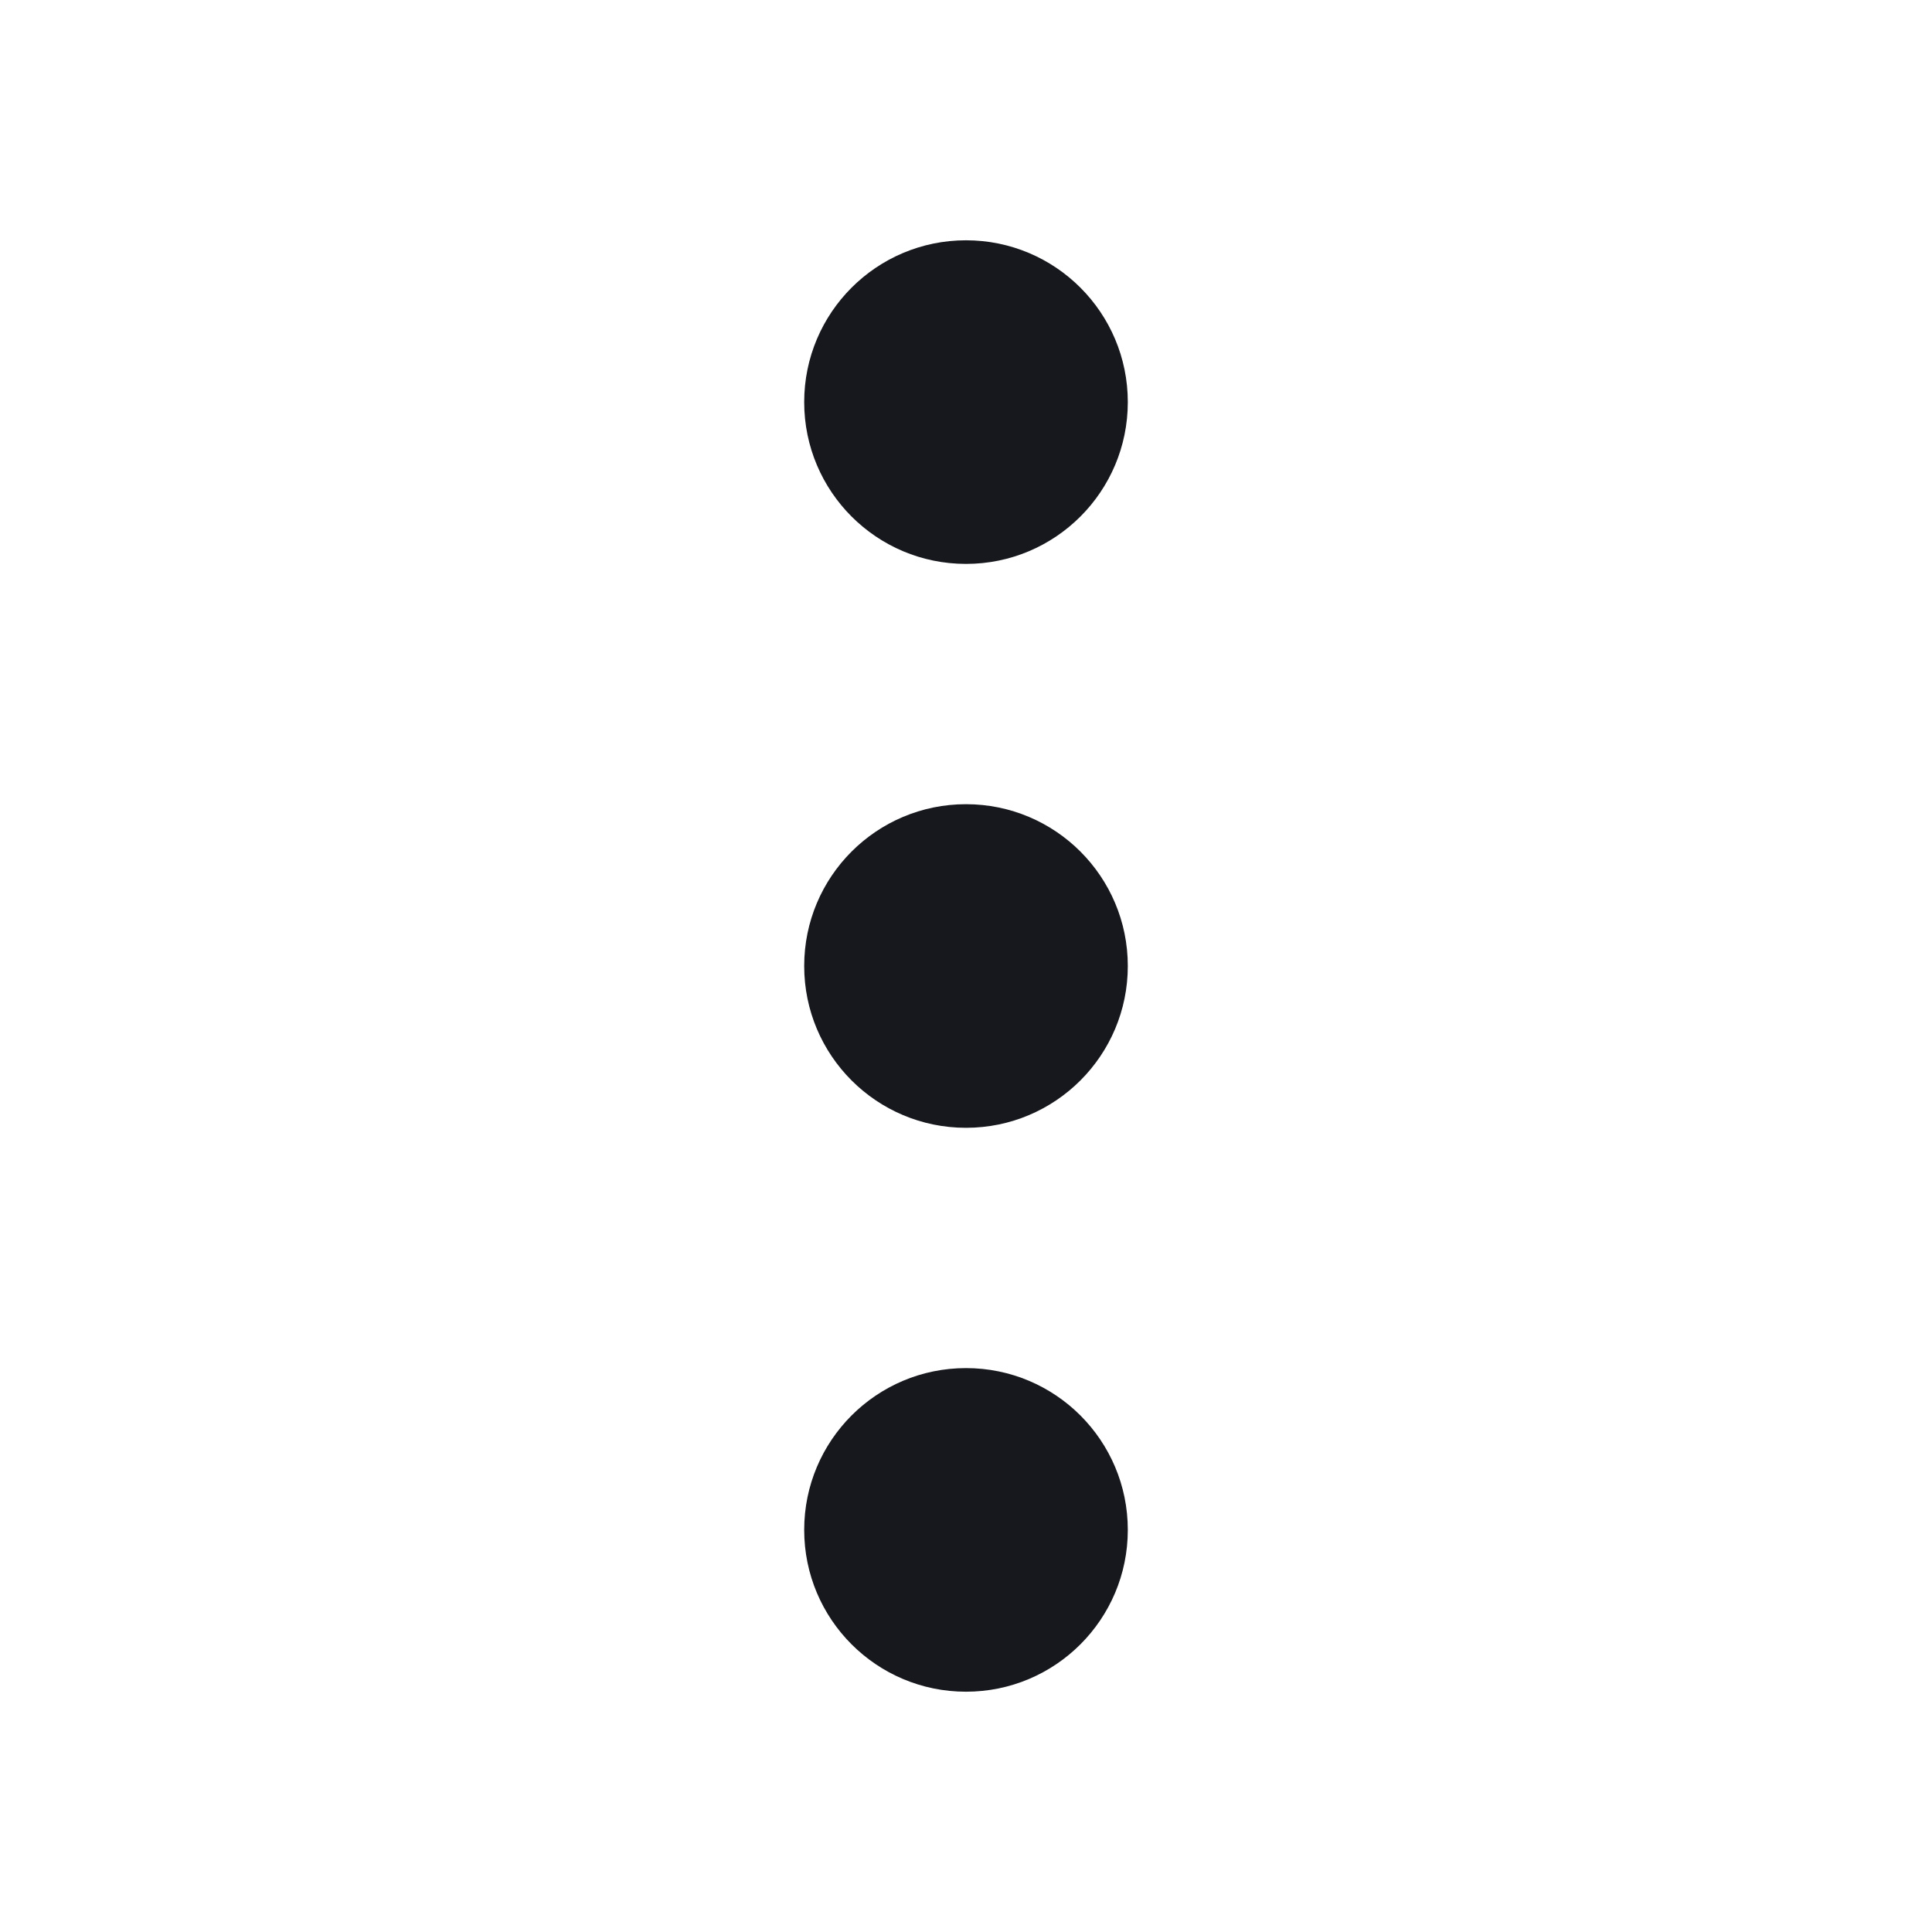
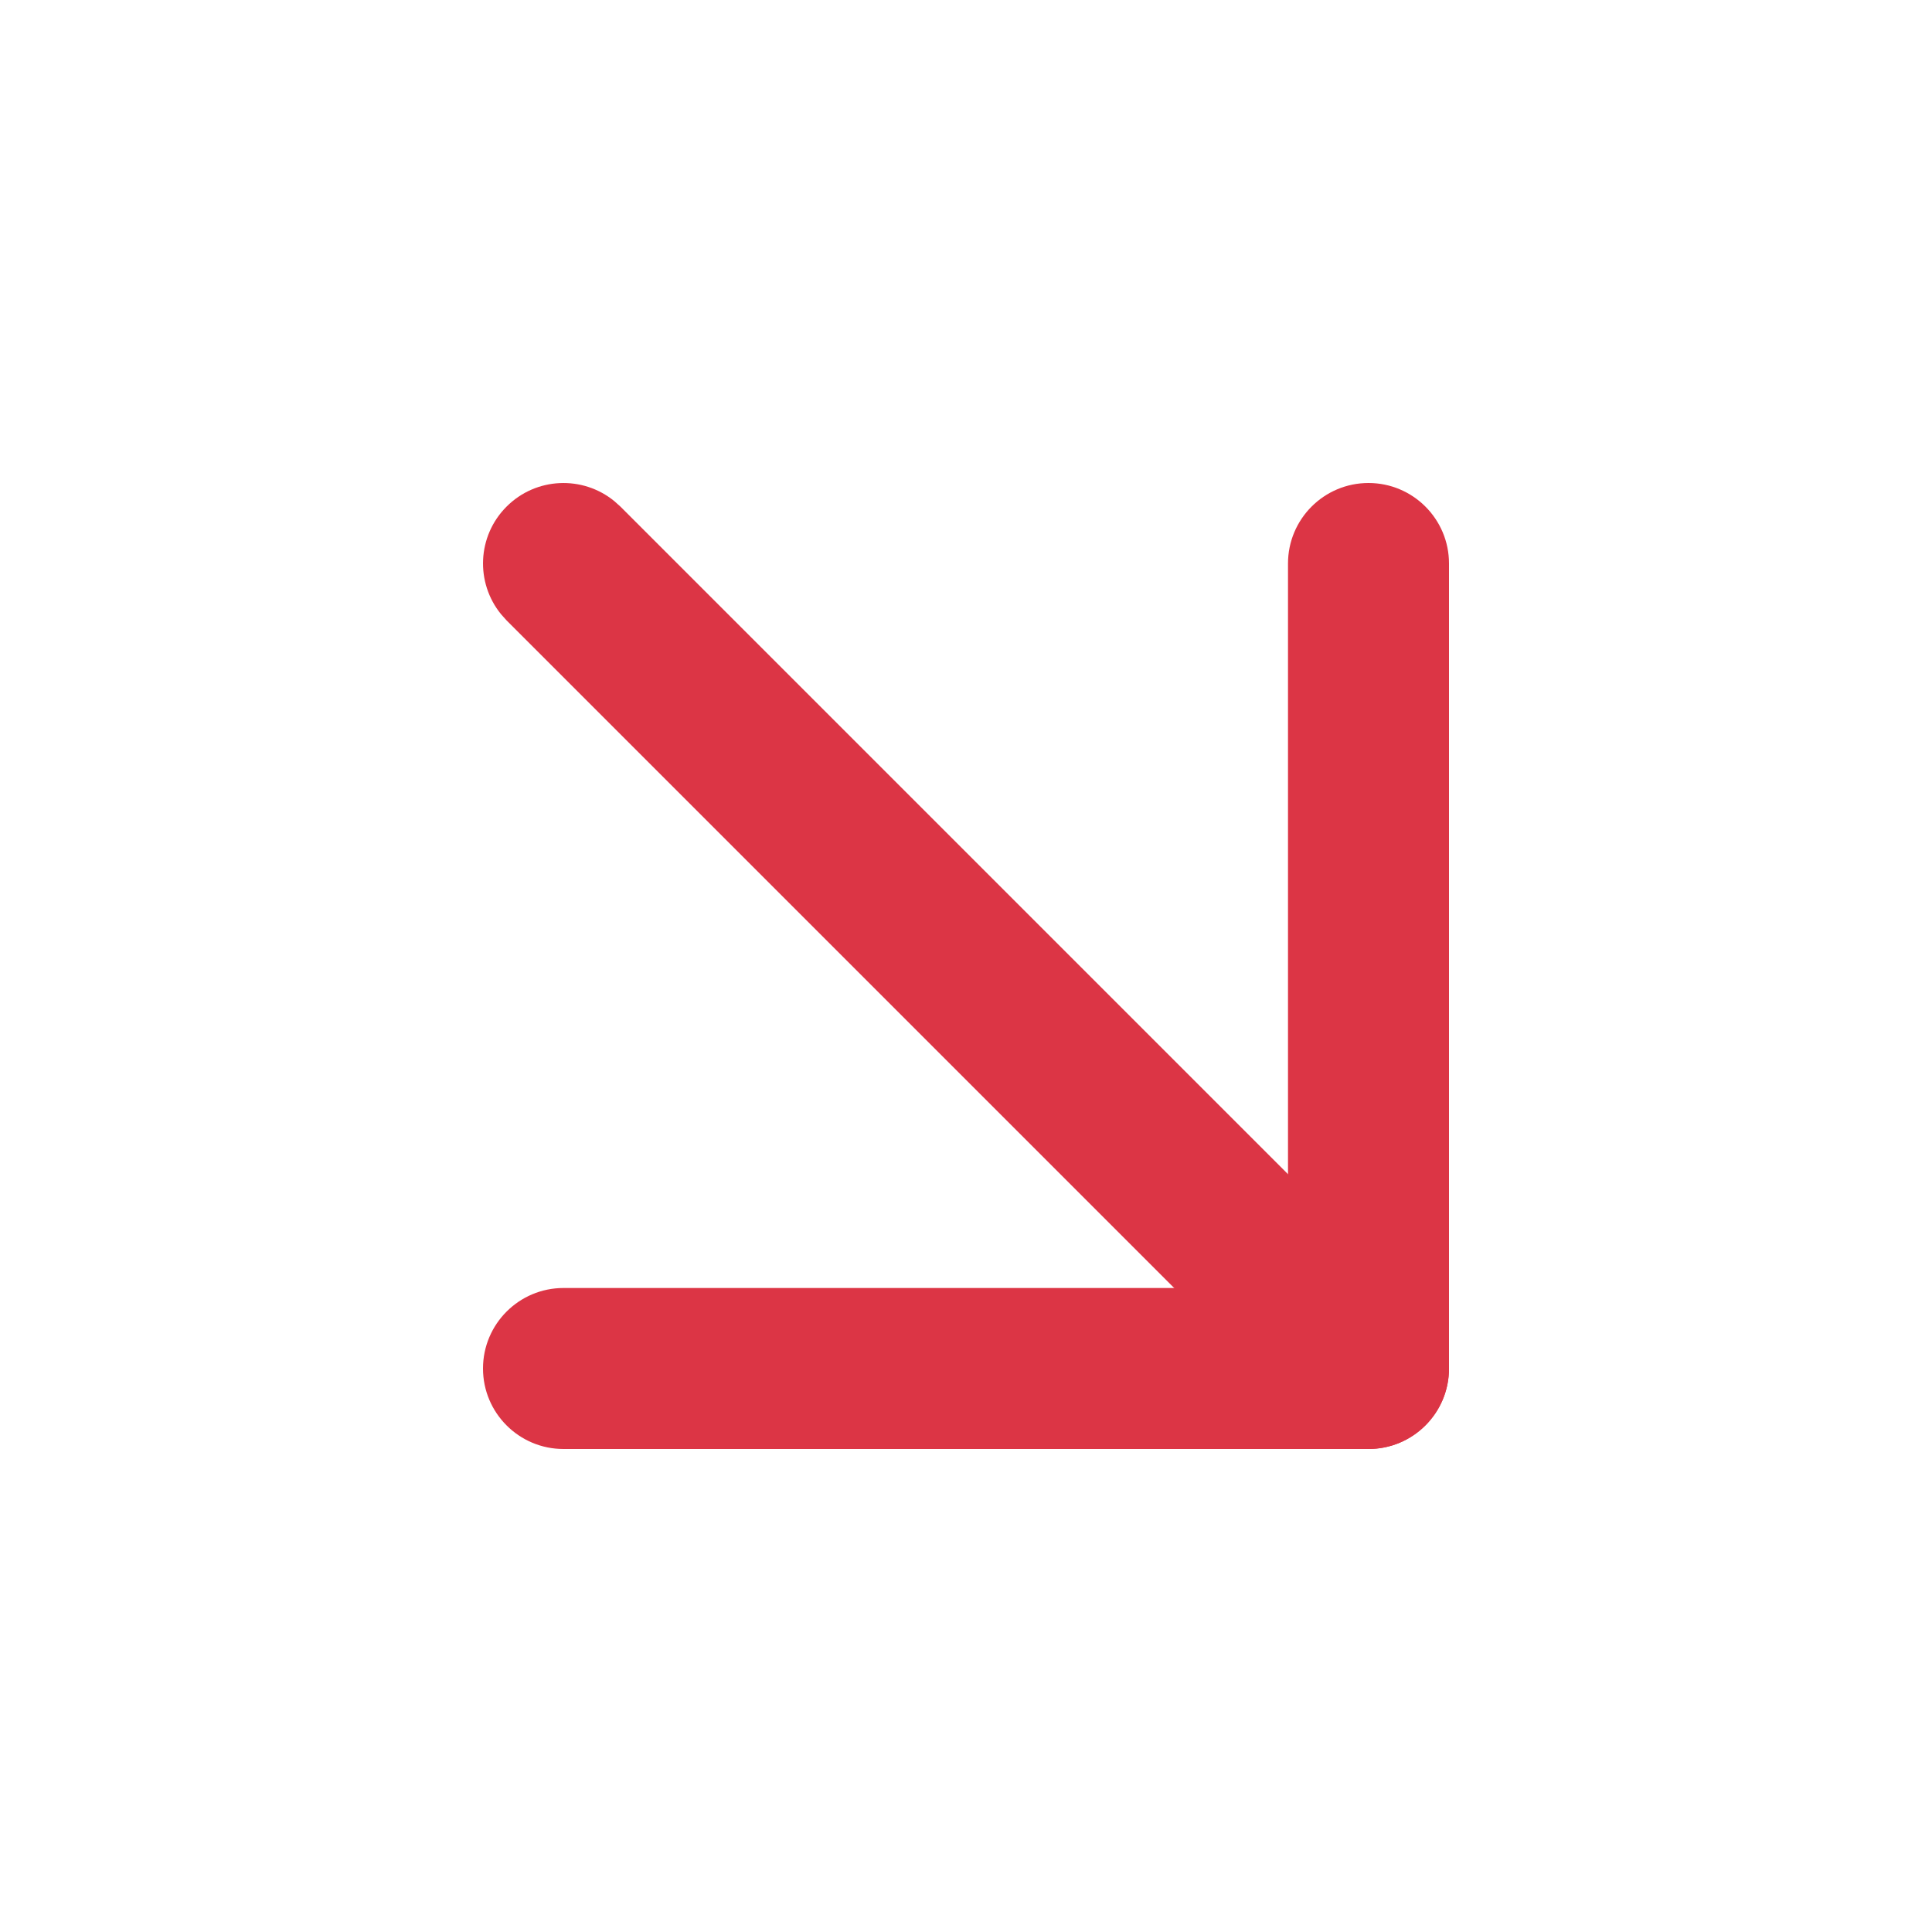
- <svg xmlns="http://www.w3.org/2000/svg" width="16" height="16" viewBox="0 0 16 16">
+ <svg xmlns="http://www.w3.org/2000/svg" width="12" height="12" viewBox="0 0 12 12">
  <g transform="matrix(1 0 0 1 0 0)">
    <g style="">
-       <g transform="matrix(0.67 0 0 0.67 8 8)">
-         <path style="stroke: none; stroke-width: 1; stroke-dasharray: none; stroke-linecap: butt; stroke-dashoffset: 0; stroke-linejoin: miter; stroke-miterlimit: 4; fill: rgb(22,24,29); fill-rule: nonzero; opacity: 1;" transform=" translate(-12, -12)" d="M 10 12 C 10 10.895 10.895 10 12 10 C 13.105 10 14 10.895 14 12 C 14 13.105 13.105 14 12 14 C 10.895 14 10 13.105 10 12 Z" stroke-linecap="round" />
+       <g transform="matrix(0.5 0 0 0.5 6 6)">
+         <path style="stroke: none; stroke-width: 1; stroke-dasharray: none; stroke-linecap: butt; stroke-dashoffset: 0; stroke-linejoin: miter; stroke-miterlimit: 4; fill: rgb(220,53,69); fill-rule: nonzero; opacity: 1;" transform=" translate(-12, -12)" d="M 6.293 6.293 C 6.659 5.927 7.238 5.904 7.631 6.225 L 7.707 6.293 L 17.707 16.293 L 17.775 16.369 C 18.096 16.762 18.073 17.341 17.707 17.707 C 17.341 18.073 16.762 18.096 16.369 17.775 L 16.293 17.707 L 6.293 7.707 L 6.225 7.631 C 5.904 7.238 5.927 6.659 6.293 6.293 Z" stroke-linecap="round" />
      </g>
-       <g transform="matrix(0.67 0 0 0.67 8 3.33)">
-         <path style="stroke: none; stroke-width: 1; stroke-dasharray: none; stroke-linecap: butt; stroke-dashoffset: 0; stroke-linejoin: miter; stroke-miterlimit: 4; fill: rgb(22,24,29); fill-rule: nonzero; opacity: 1;" transform=" translate(-12, -5)" d="M 10 5 C 10 3.895 10.895 3 12 3 C 13.105 3 14 3.895 14 5 C 14 6.105 13.105 7 12 7 C 10.895 7 10 6.105 10 5 Z" stroke-linecap="round" />
-       </g>
-       <g transform="matrix(0.67 0 0 0.67 8 12.67)">
-         <path style="stroke: none; stroke-width: 1; stroke-dasharray: none; stroke-linecap: butt; stroke-dashoffset: 0; stroke-linejoin: miter; stroke-miterlimit: 4; fill: rgb(22,24,29); fill-rule: nonzero; opacity: 1;" transform=" translate(-12, -19)" d="M 10 19 C 10 17.895 10.895 17 12 17 C 13.105 17 14 17.895 14 19 C 14 20.105 13.105 21 12 21 C 10.895 21 10 20.105 10 19 Z" stroke-linecap="round" />
+       <g transform="matrix(0.5 0 0 0.5 6 6)">
+         <path style="stroke: none; stroke-width: 1; stroke-dasharray: none; stroke-linecap: butt; stroke-dashoffset: 0; stroke-linejoin: miter; stroke-miterlimit: 4; fill: rgb(220,53,69); fill-rule: nonzero; opacity: 1;" transform=" translate(-12, -12)" d="M 16 7 C 16 6.448 16.448 6 17 6 C 17.552 6 18 6.448 18 7 L 18 17 C 18 17.552 17.552 18 17 18 L 7 18 C 6.448 18 6 17.552 6 17 C 6 16.448 6.448 16 7 16 L 16 16 L 16 7 Z" stroke-linecap="round" />
      </g>
    </g>
  </g>
</svg>
